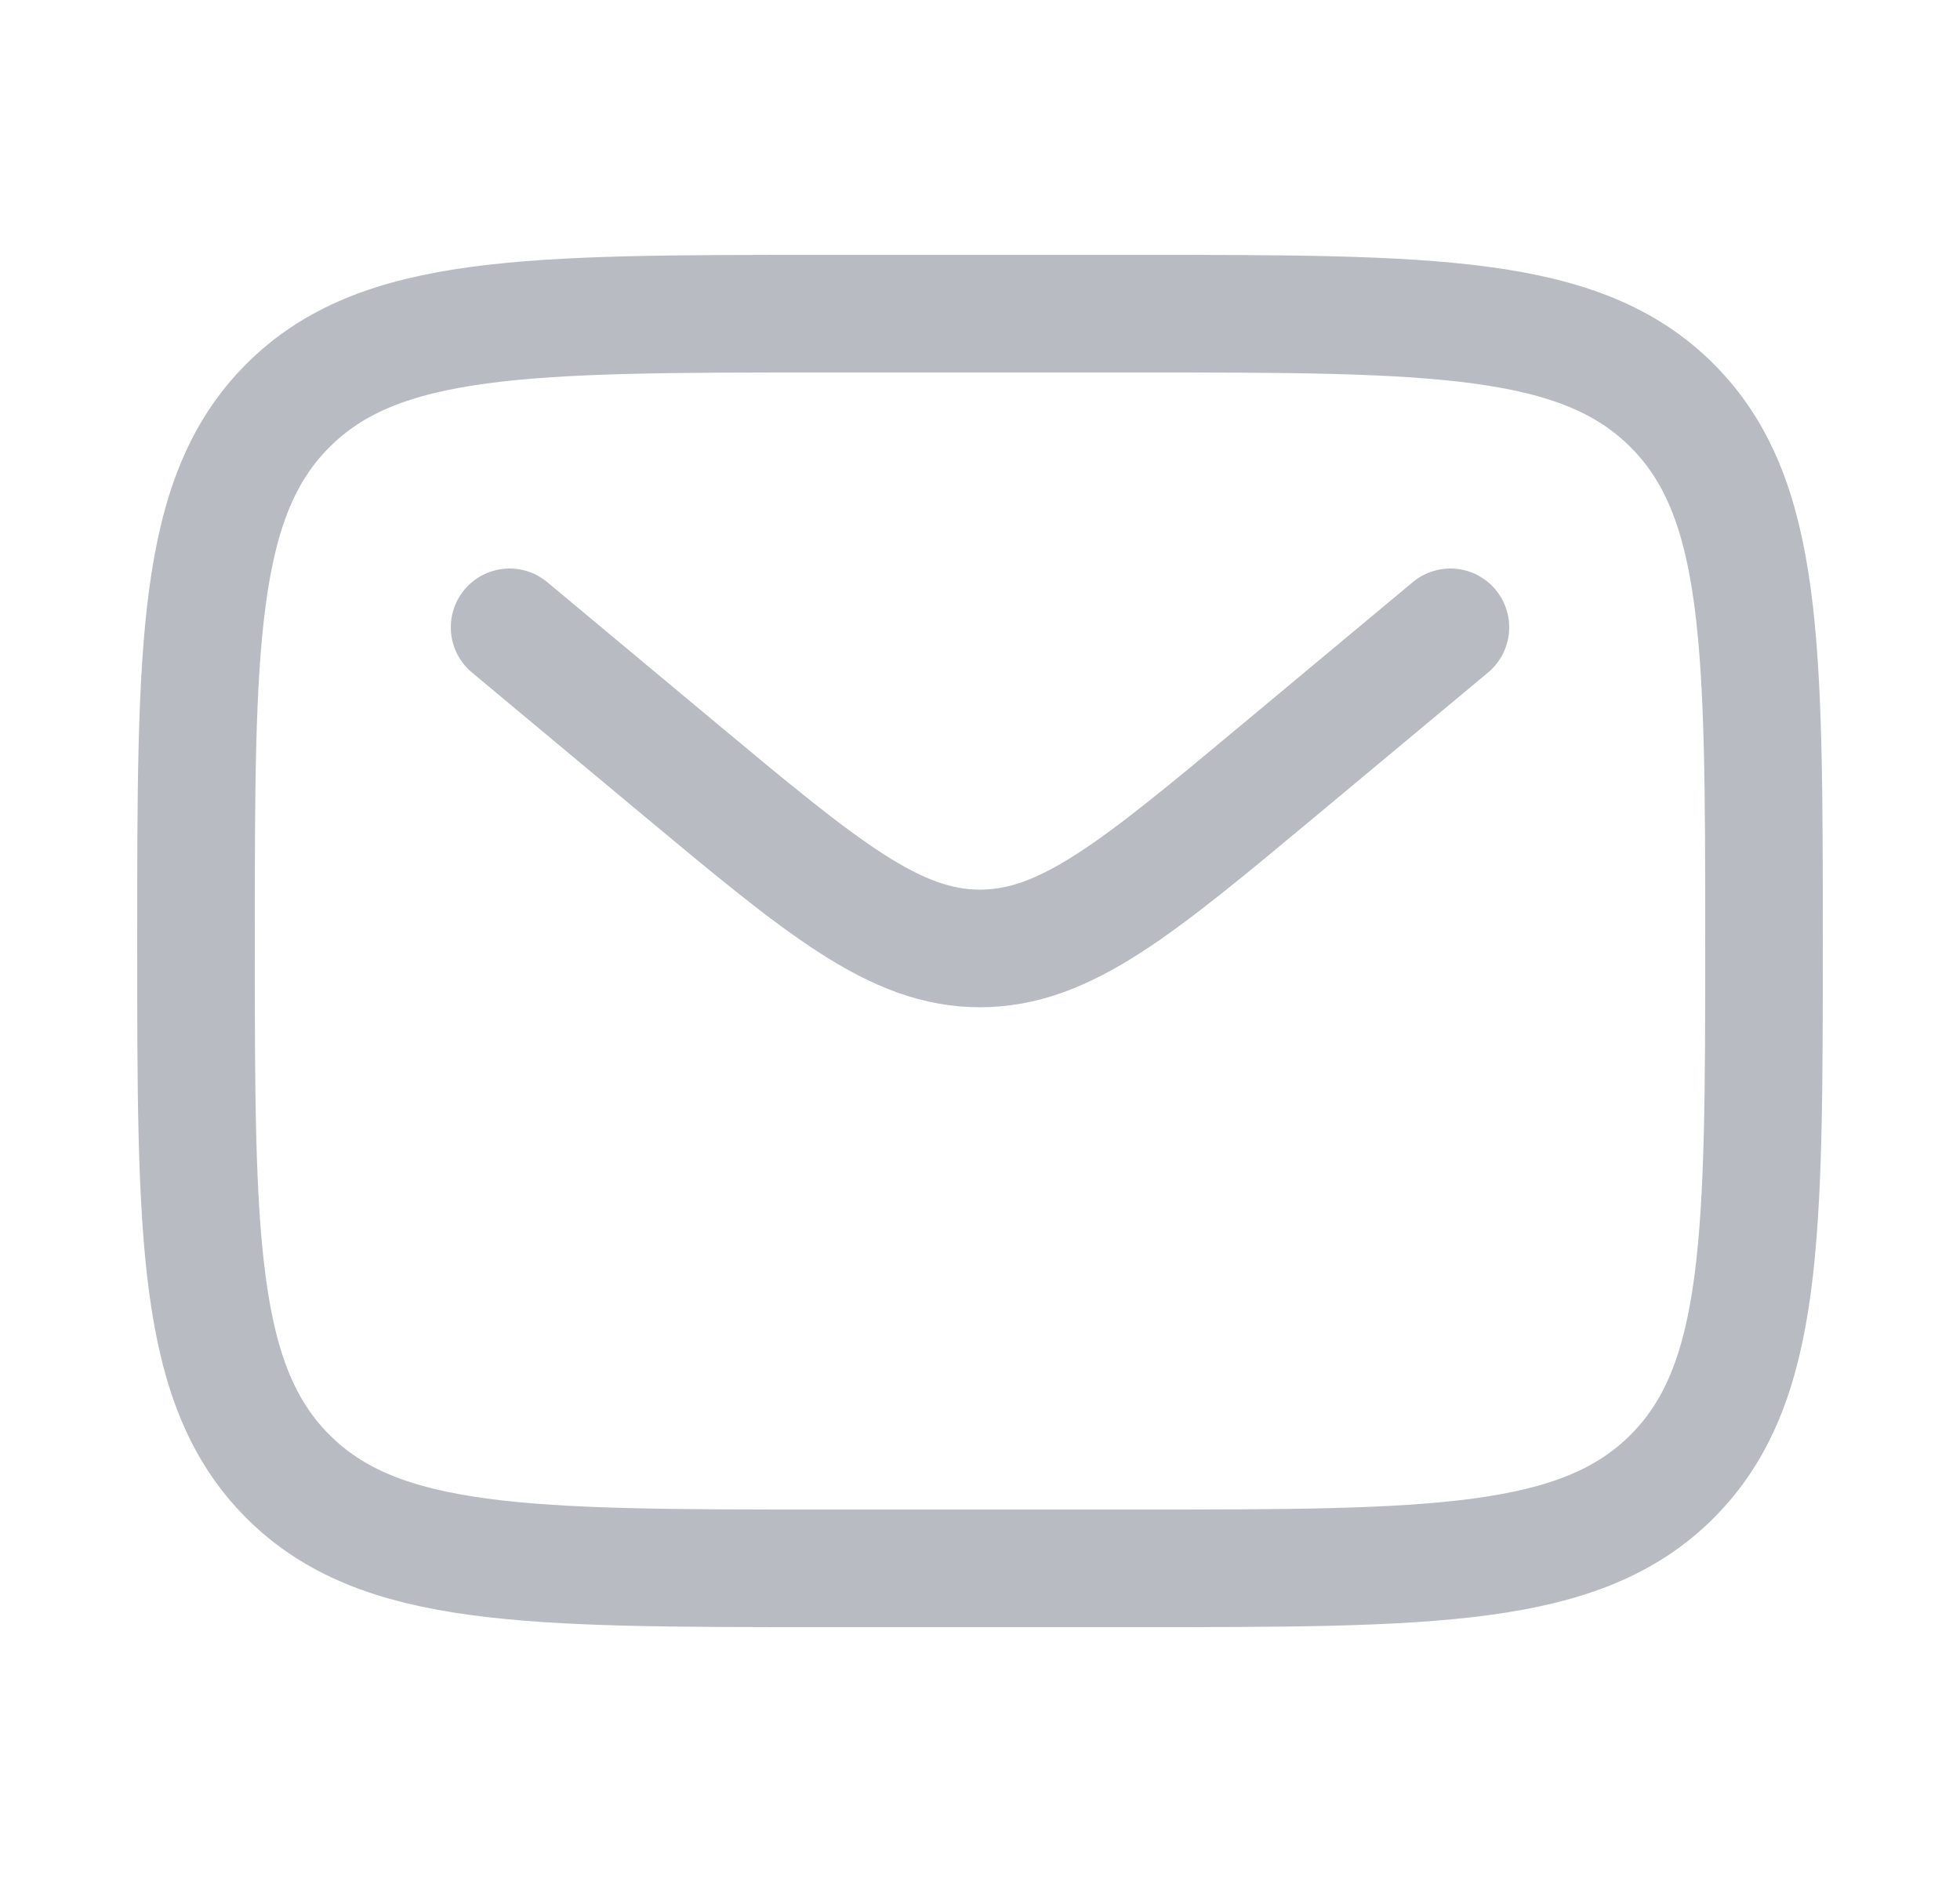
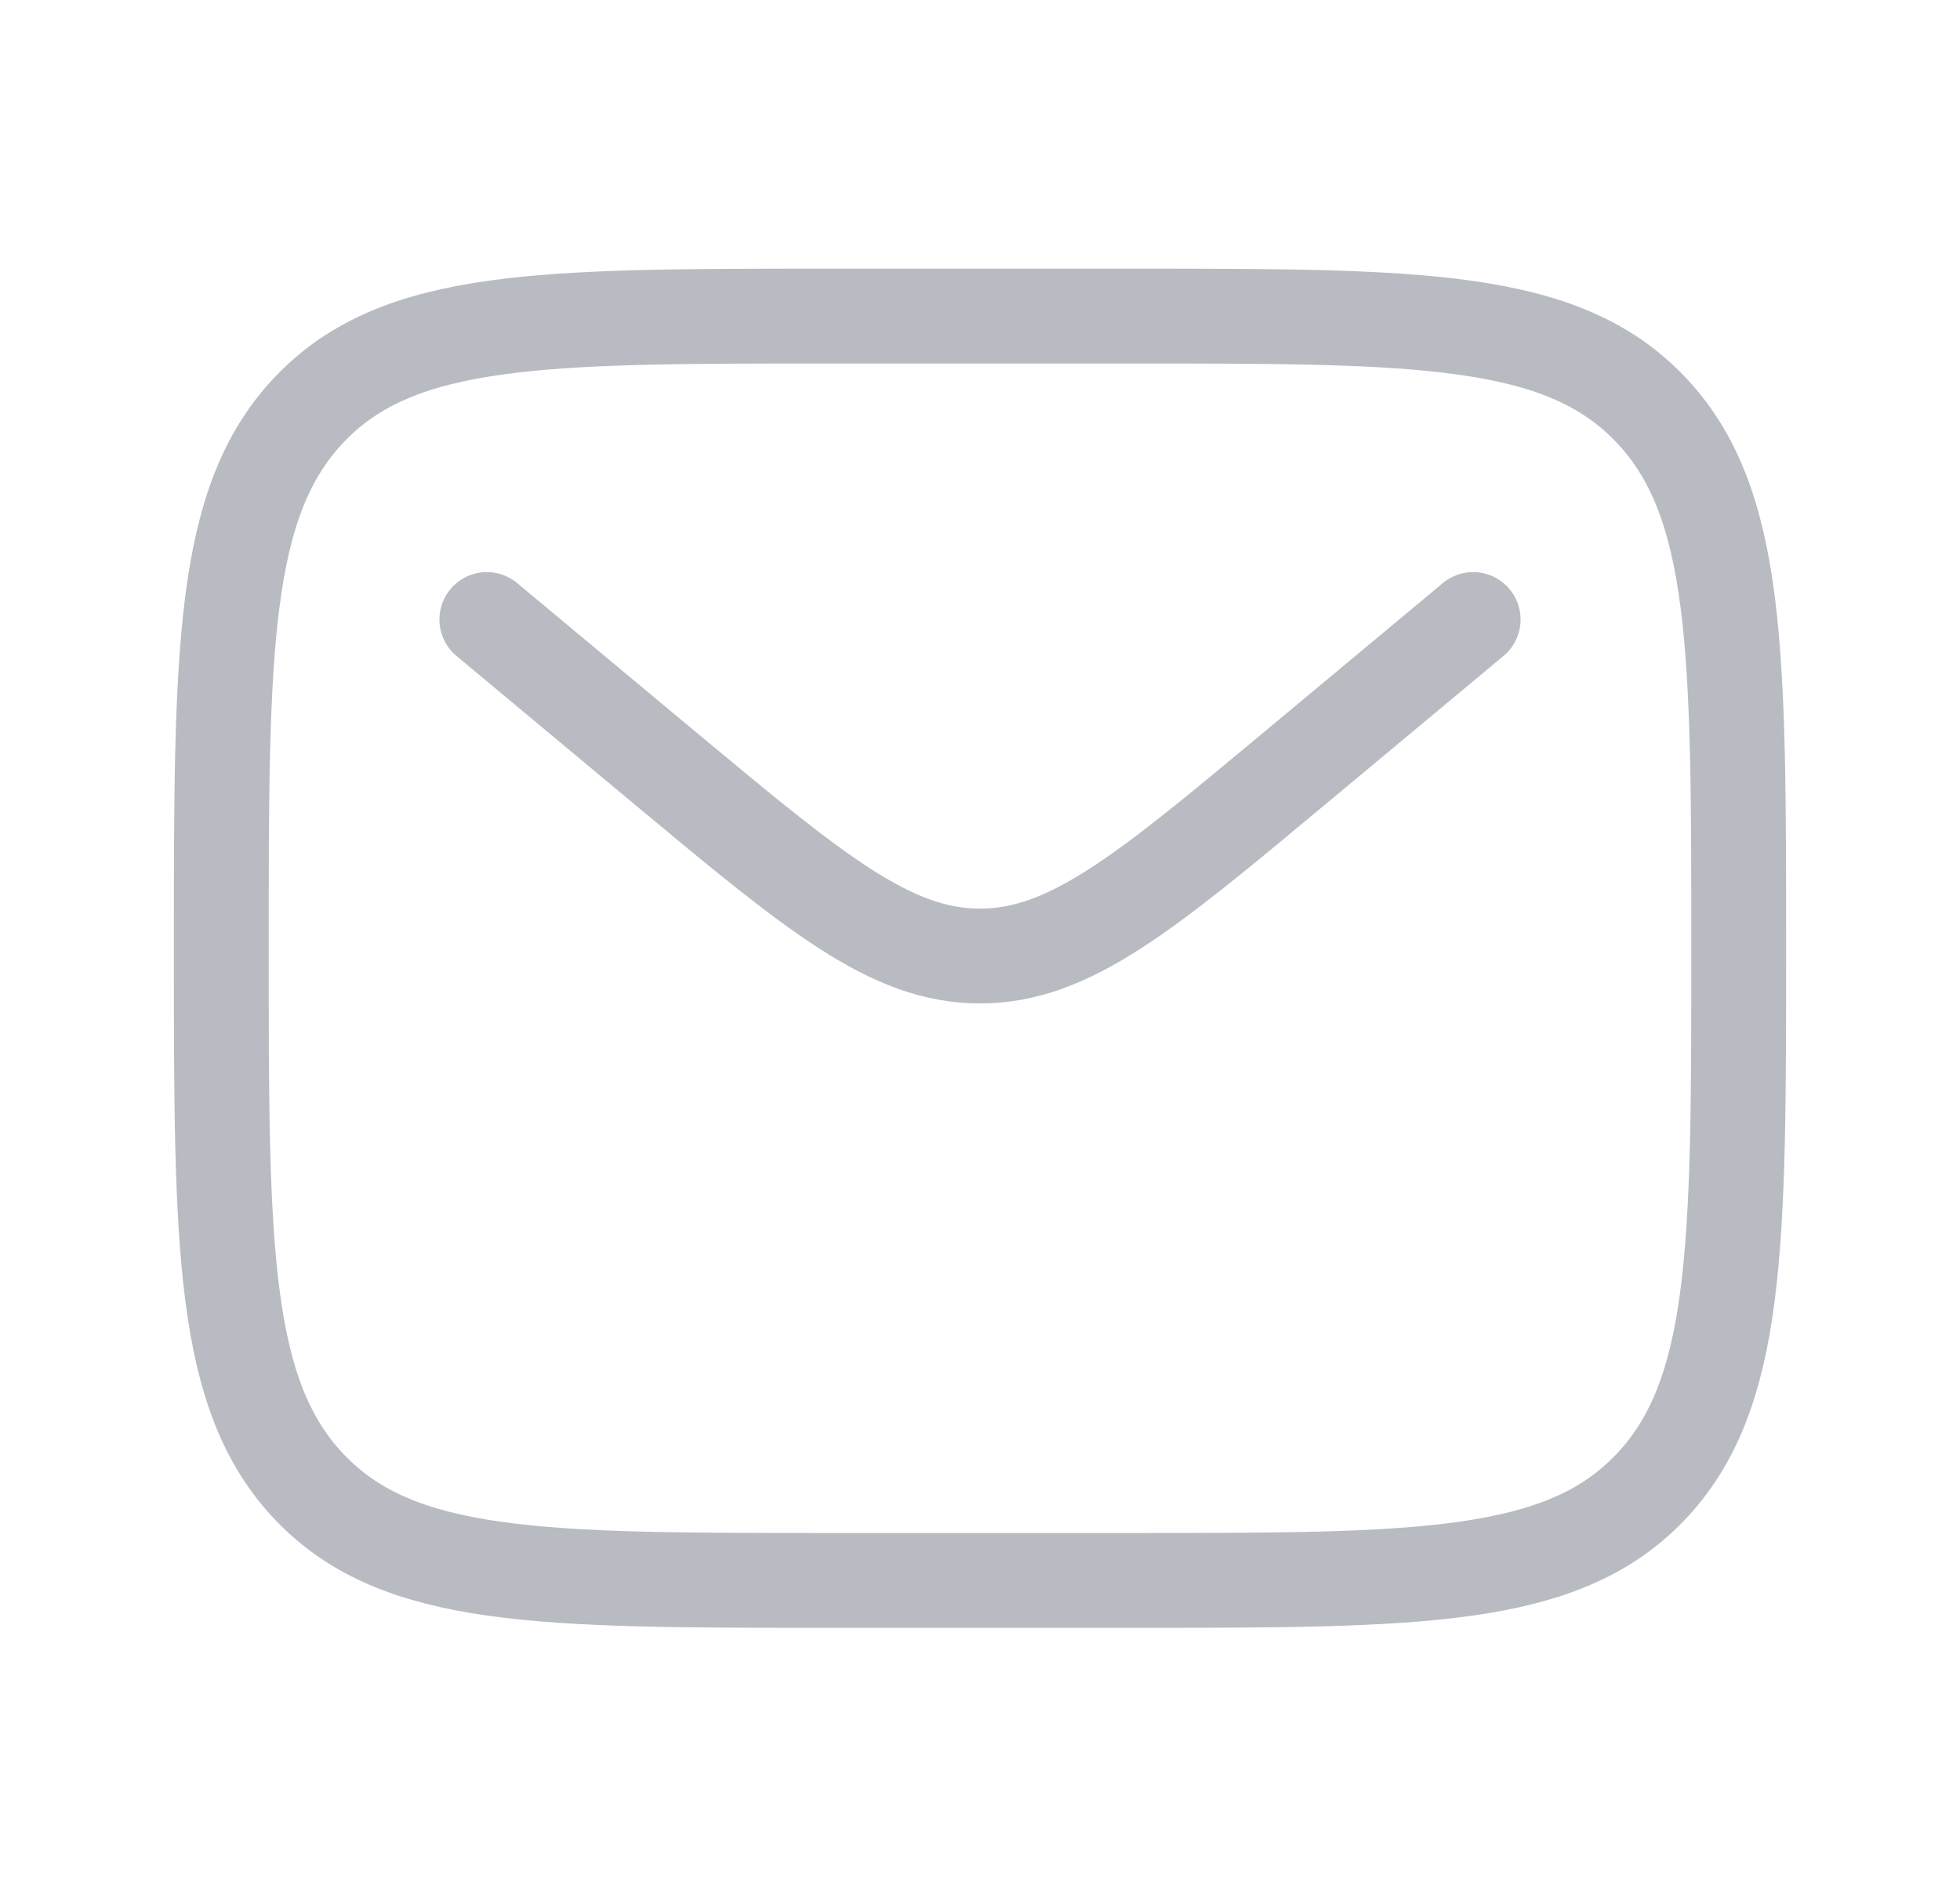
- <svg xmlns="http://www.w3.org/2000/svg" width="25" height="24" viewBox="0 0 25 24" fill="none">
-   <path d="M2.5 12C2.5 8.229 2.5 6.343 3.672 5.172C4.843 4 6.729 4 10.5 4H14.5C18.271 4 20.157 4 21.328 5.172C22.5 6.343 22.5 8.229 22.5 12C22.5 15.771 22.5 17.657 21.328 18.828C20.157 20 18.271 20 14.5 20H10.5C6.729 20 4.843 20 3.672 18.828C2.5 17.657 2.5 15.771 2.5 12Z" stroke="#B9BBC2" stroke-width="1.5" />
-   <path d="M6.5 8L8.659 9.8C10.496 11.33 11.414 12.095 12.5 12.095C13.586 12.095 14.505 11.33 16.341 9.799L18.5 8" stroke="#B9BBC2" stroke-width="1.5" stroke-linecap="round" />
+ <svg xmlns="http://www.w3.org/2000/svg" width="31" height="30" viewBox="0 0 31 30" fill="none">
+   <path d="M3.5 15C3.5 10.286 3.5 7.929 4.906 6.465C6.312 5 8.575 5 13.1 5H17.9C22.425 5 24.688 5 26.094 6.465C27.5 7.929 27.5 10.286 27.5 15C27.5 19.714 27.5 22.071 26.094 23.535C24.688 25 22.425 25 17.9 25H13.1C8.575 25 6.312 25 4.906 23.535C3.5 22.071 3.5 19.714 3.5 15Z" stroke="#B9BBC2" stroke-width="1.5" />
+   <path d="M7.7 9.8L10.507 12.14C12.895 14.129 14.088 15.123 15.5 15.123C16.912 15.123 18.107 14.129 20.493 12.139L23.3 9.8" stroke="#B9BBC2" stroke-width="1.5" stroke-linecap="round" />
</svg>
